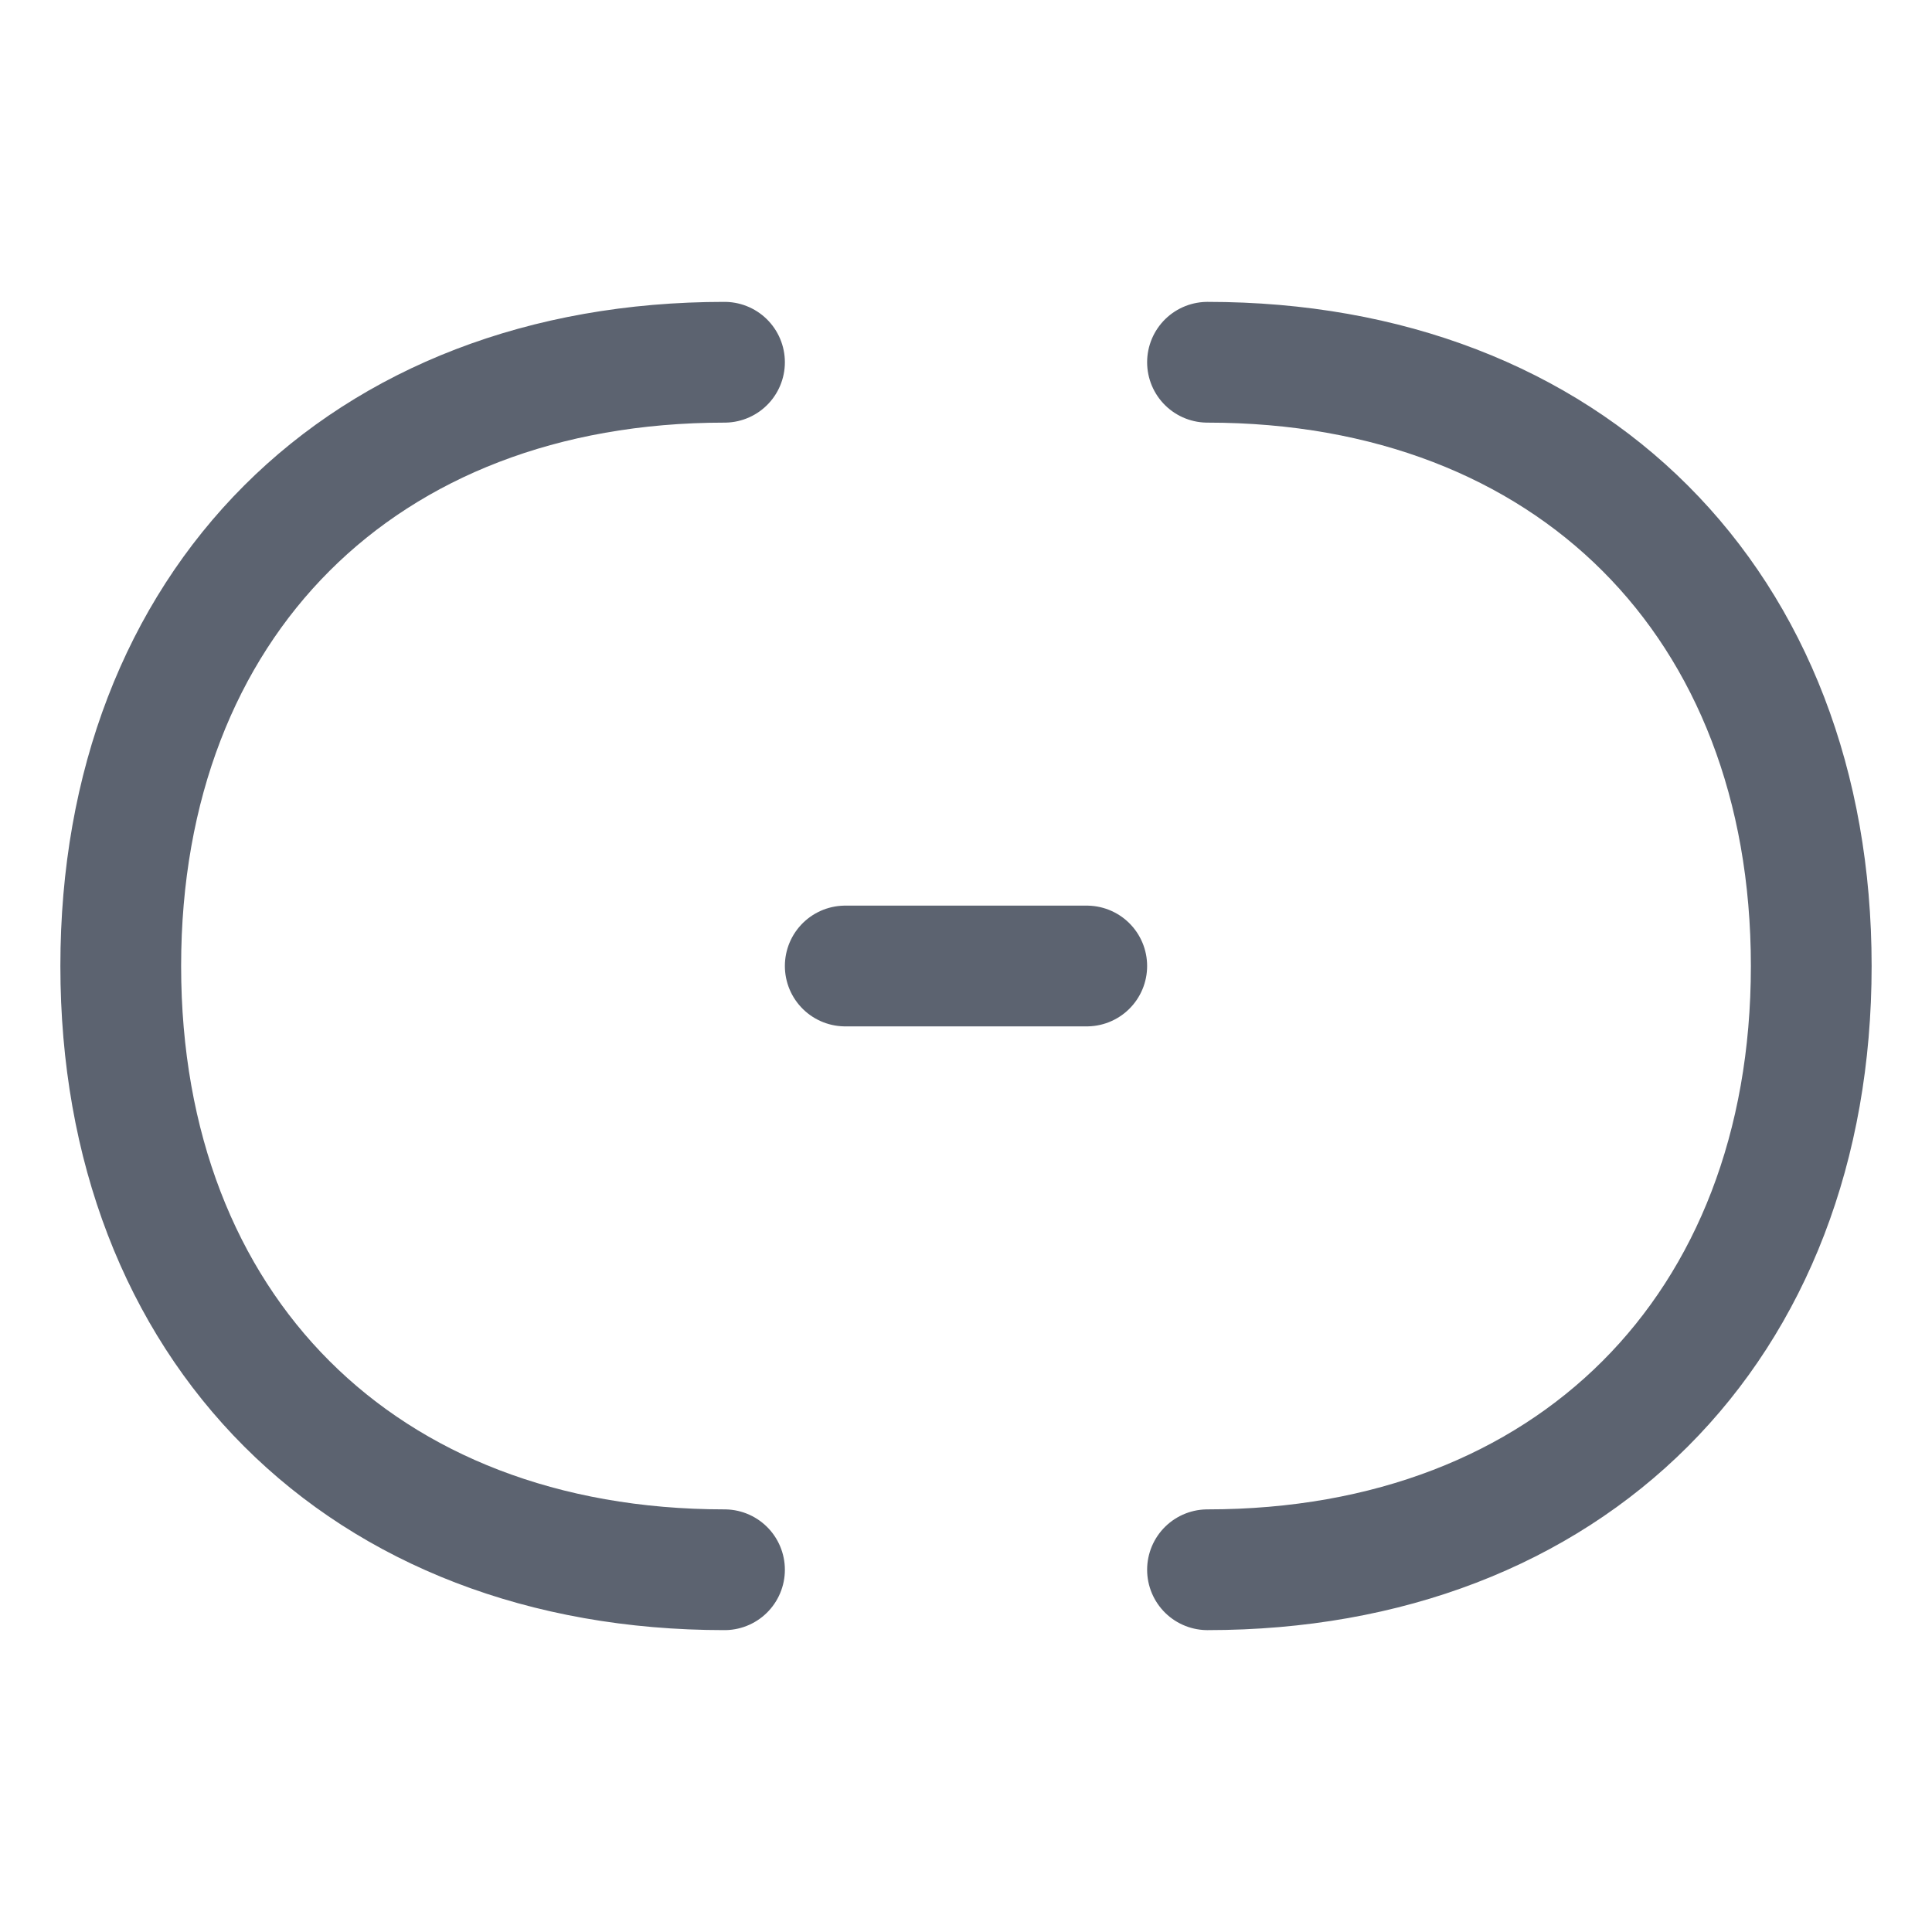
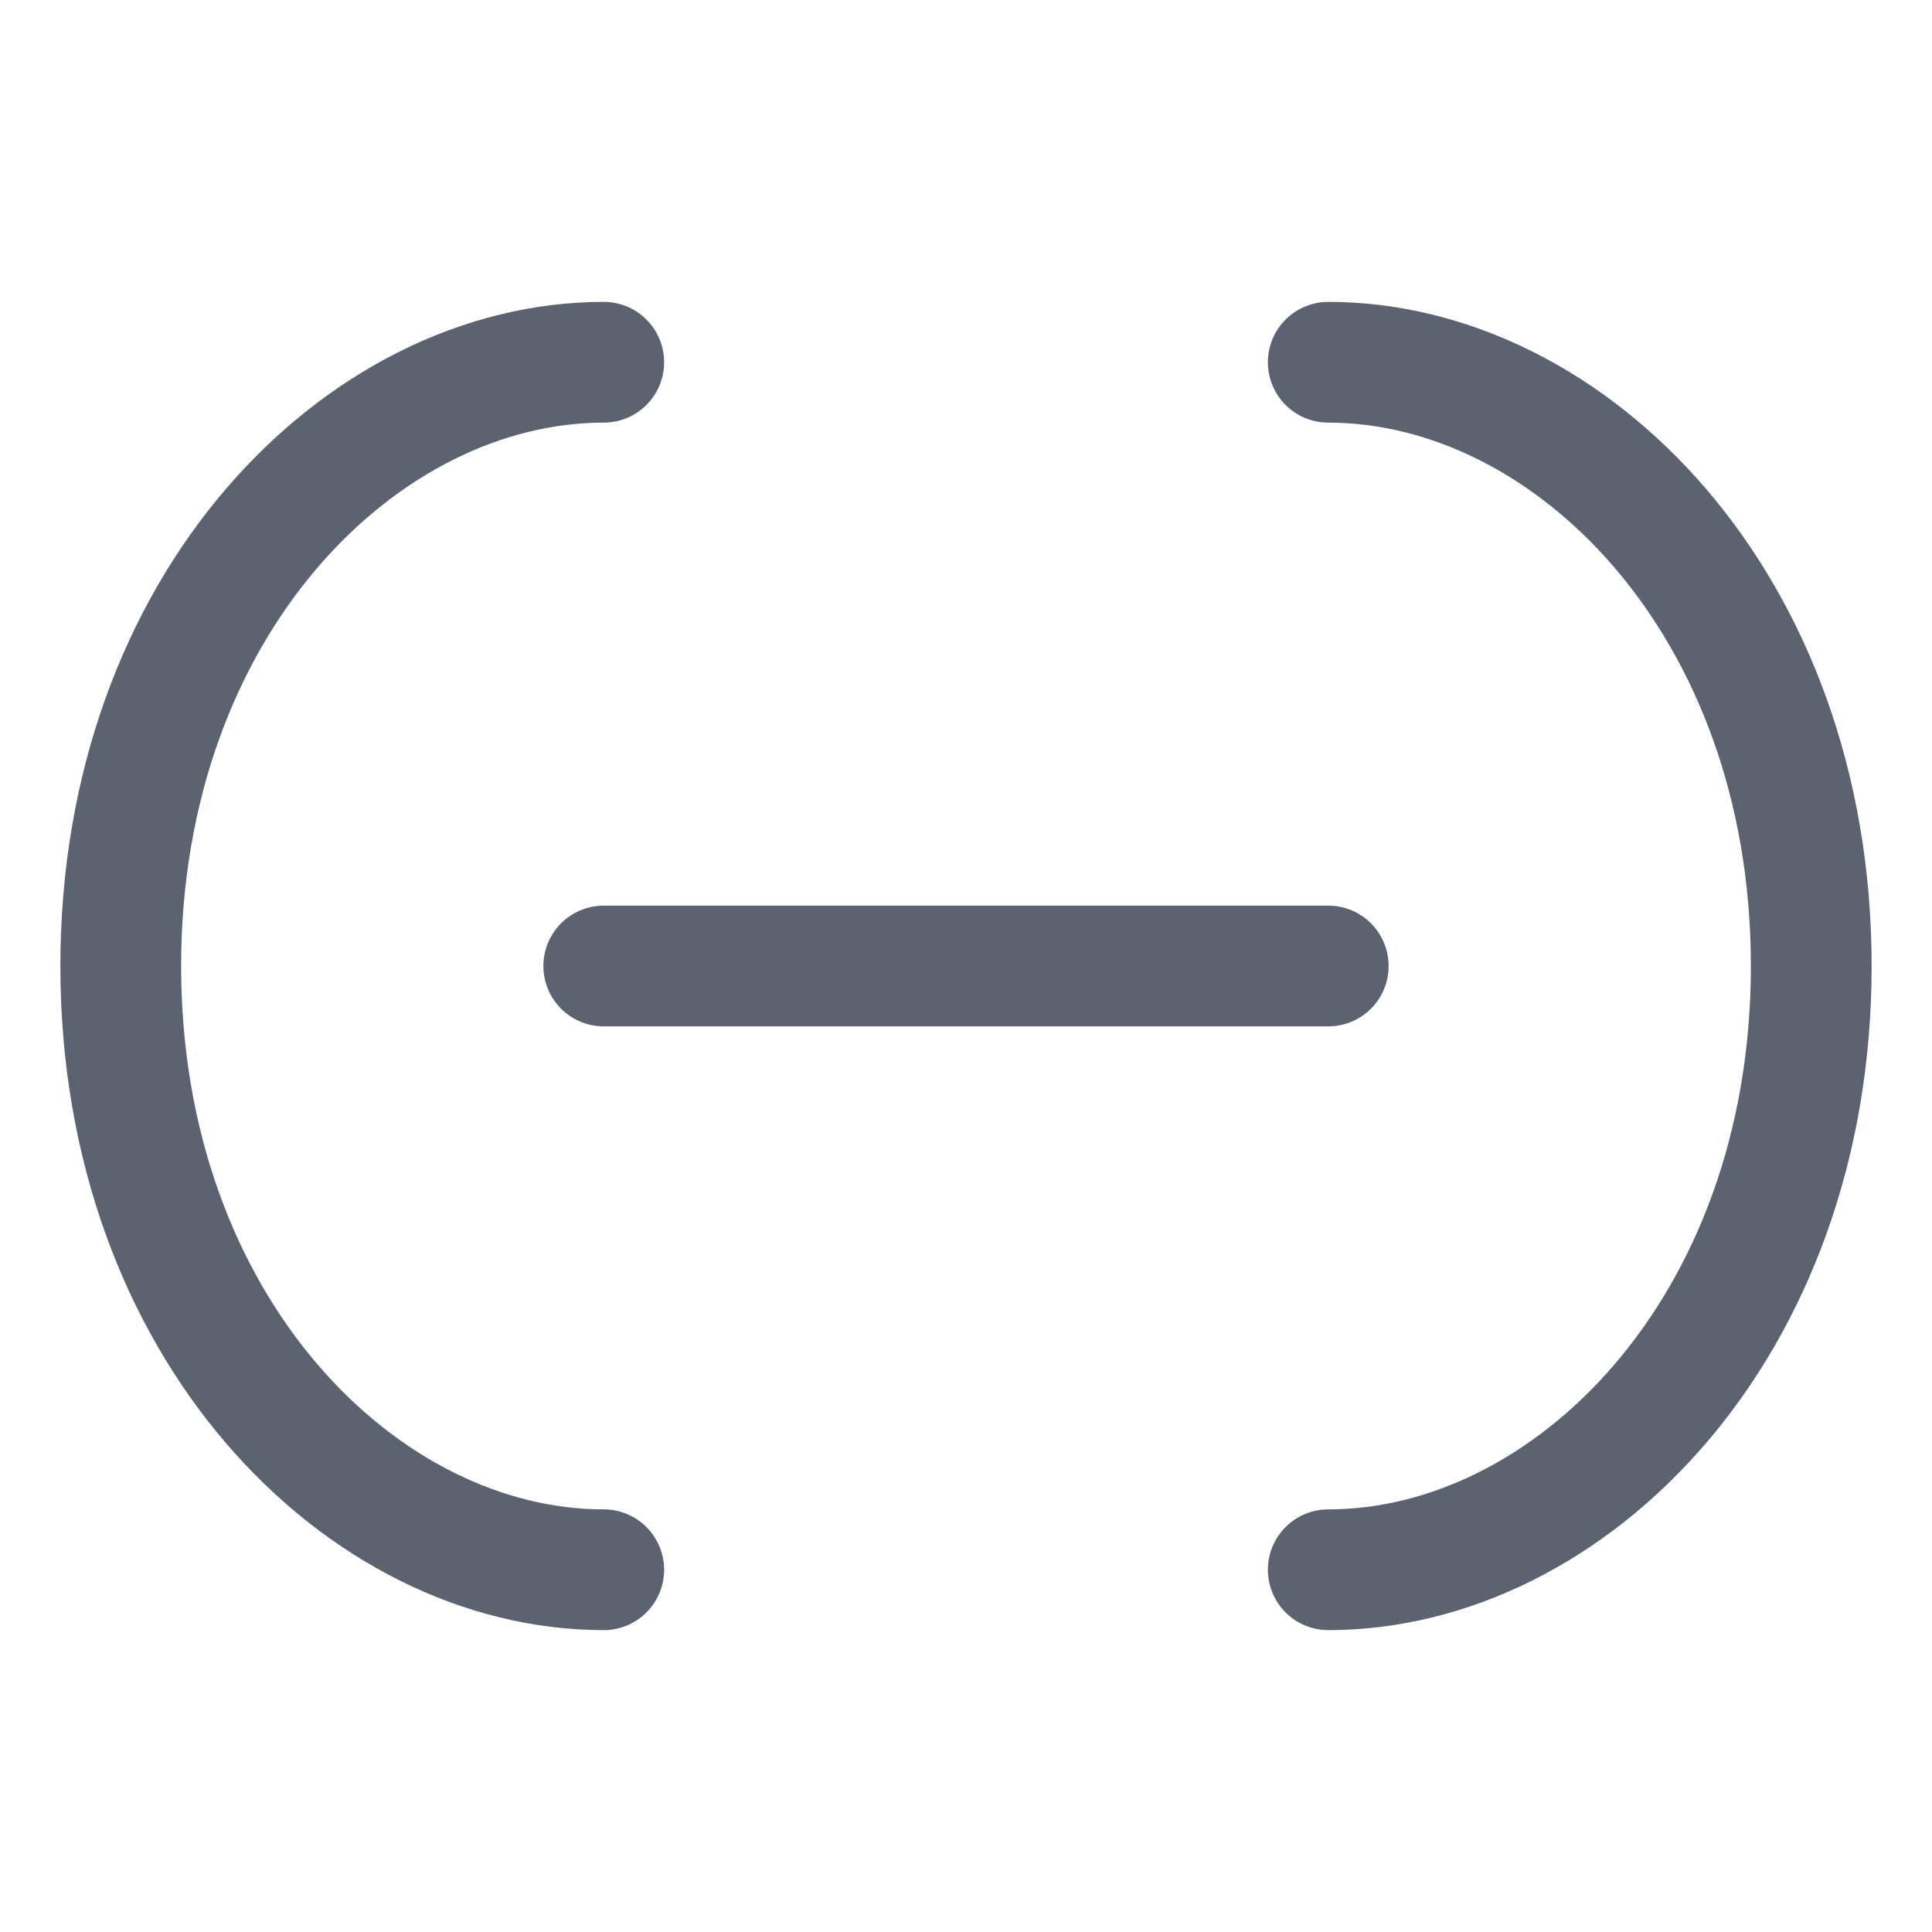
<svg xmlns="http://www.w3.org/2000/svg" width="16" height="16" viewBox="0 0 16 16" fill="none" stroke="#5C6370" stroke-width="1" stroke-linecap="round" stroke-linejoin="round">
-   <path d="M6 3C3 3 1 5 1 8c0 3 2 5 5 5" />
-   <path d="M10 3c3 0 5 2 5 5 0 3-2 5-5 5" />
-   <line x1="7" y1="8" x2="9" y2="8" />
+   <path d="M5 3C3 3 1 5 1 8c0 3 2 5 4 5" />
+   <path d="M11 3c2 0 4 2 4 5 0 3-2 5-4 5" />
+   <line x1="5" y1="8" x2="11" y2="8" />
</svg>
